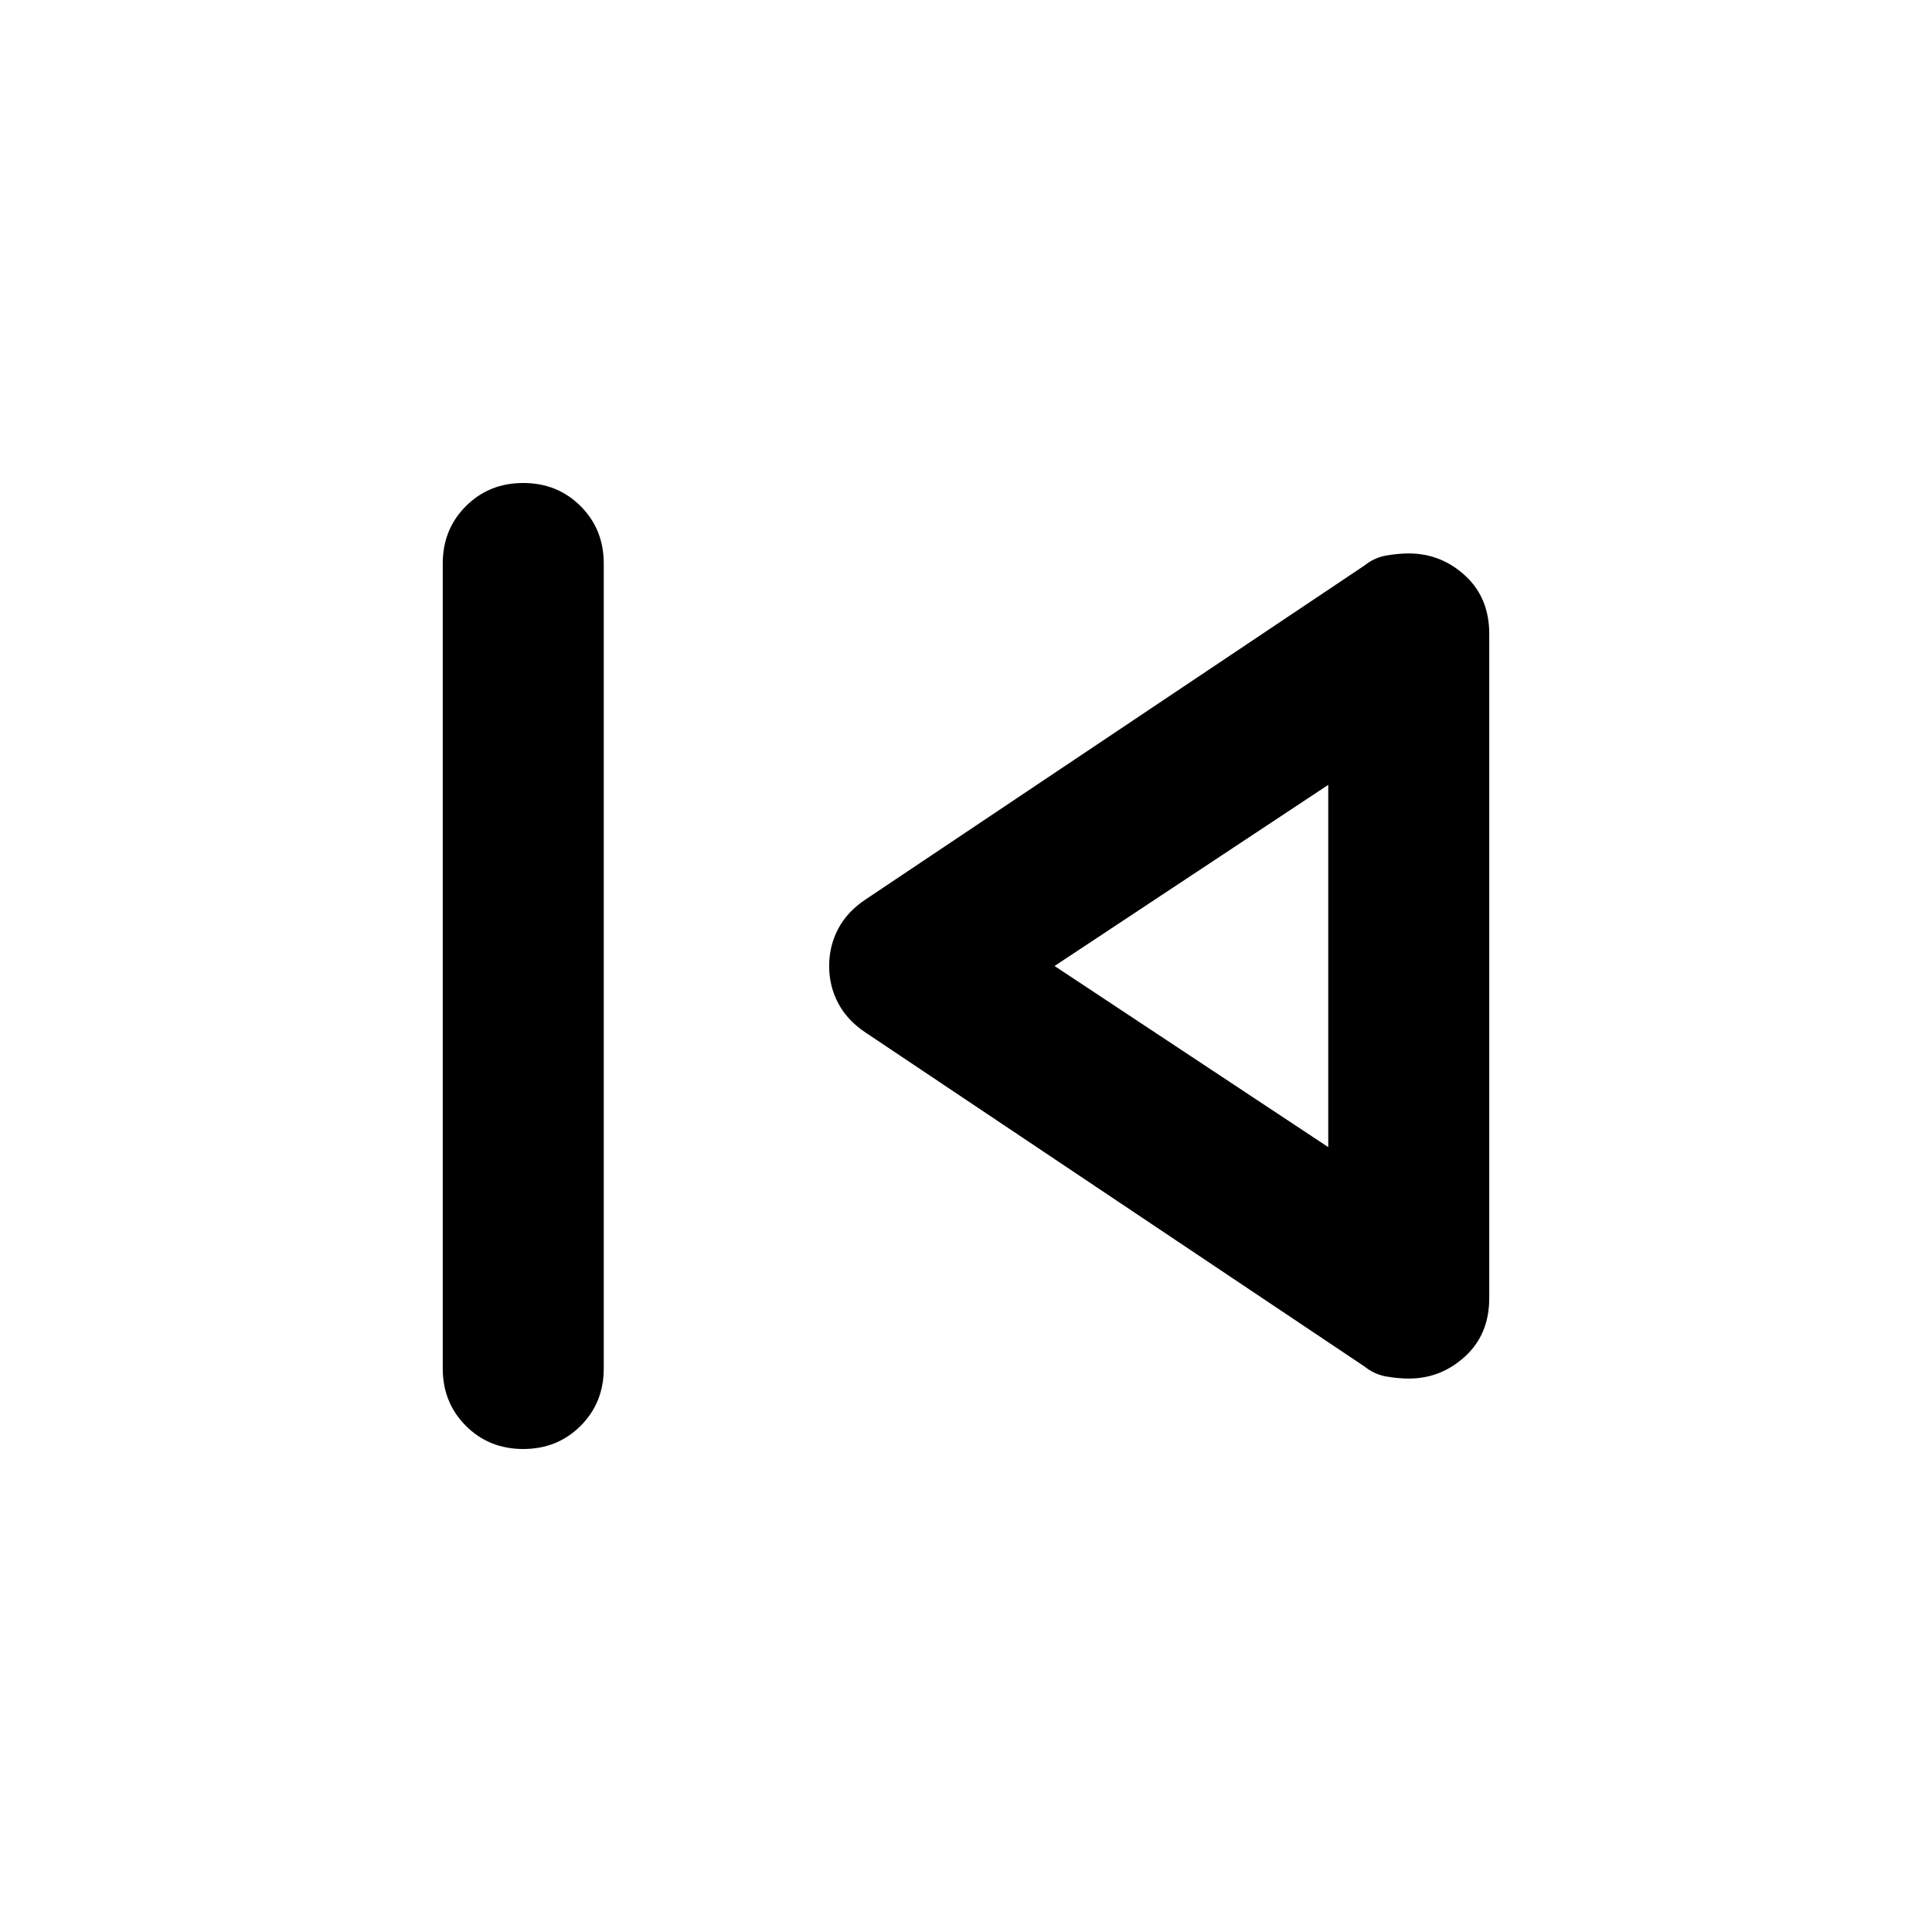
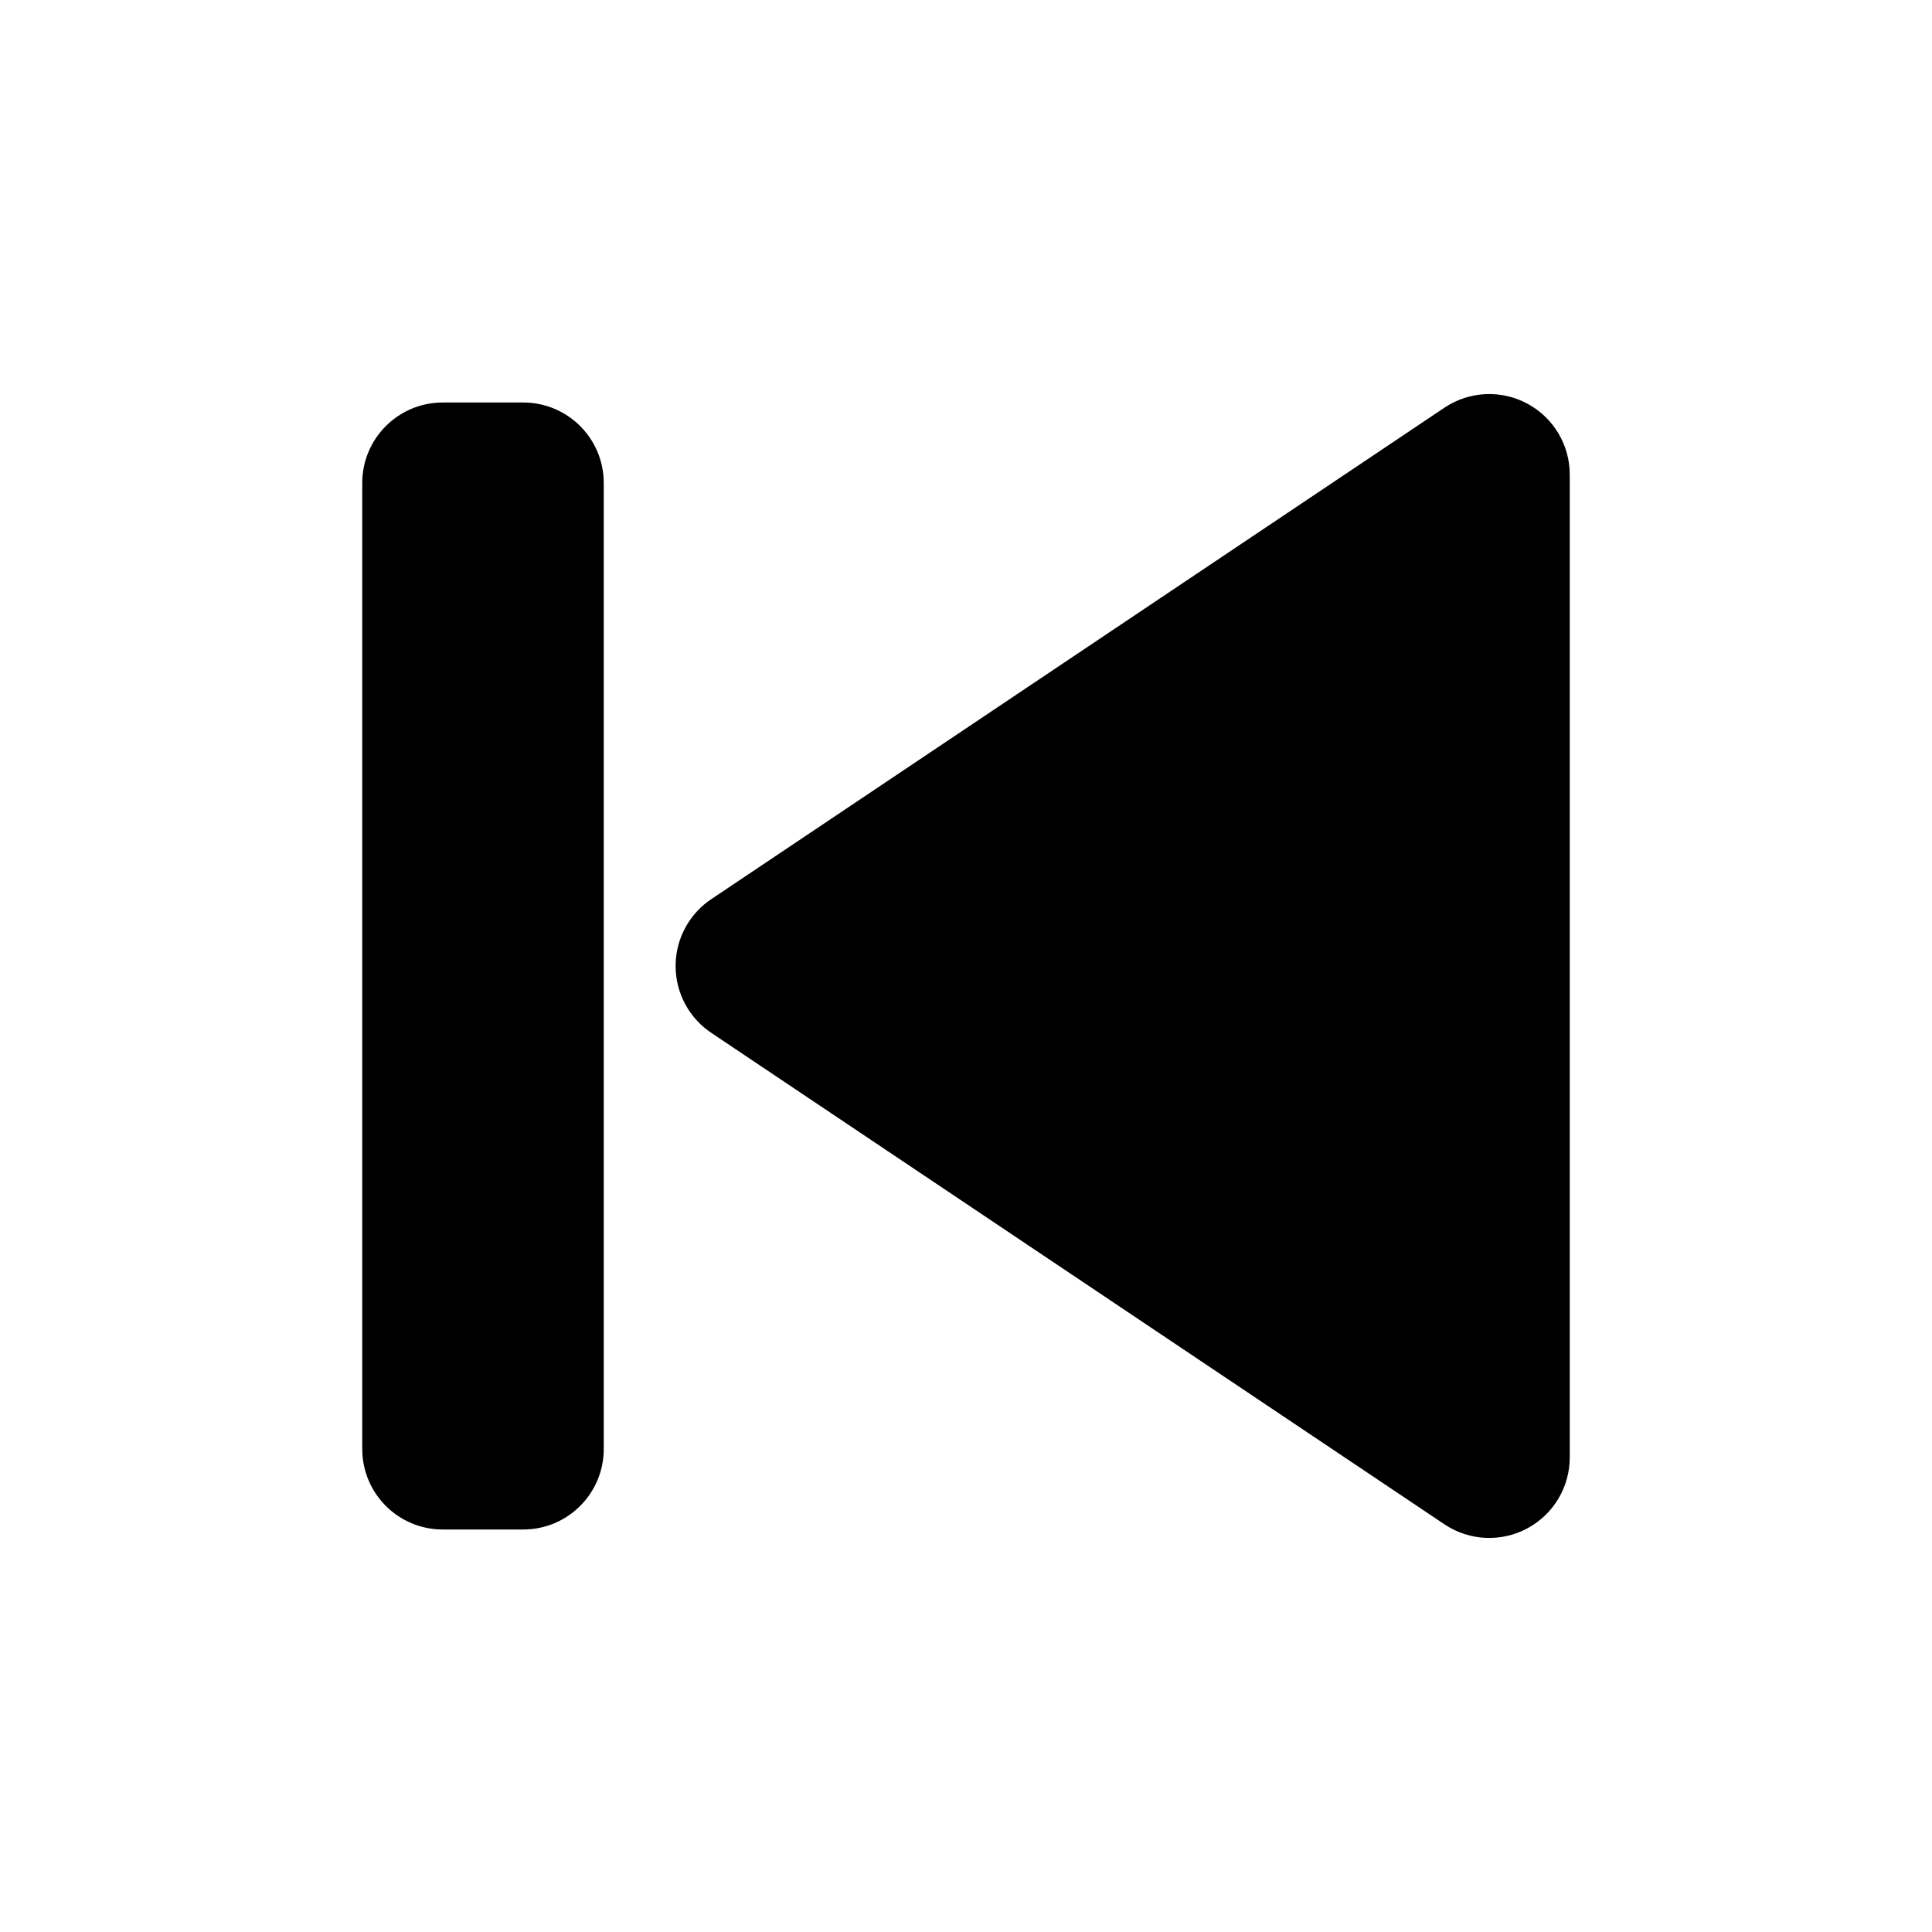
- <svg xmlns="http://www.w3.org/2000/svg" viewBox="0 0 960 960" width="960" height="960">
-   <path d="M 300 680 V 280 Q 300 263 288.5 251.5 Q 277 240 260 240 Q 243 240 231.5 251.5 Q 220 263 220 280 V 680 Q 220 697 231.5 708.5 Q 243 720 260 720 Q 277 720 288.5 708.5 Q 300 697 300 680 Z M 740 645 V 315 Q 740 297 728 286 Q 716 275 700 275 Q 695 275 689 276 Q 683 277 678 281 L 430 447 Q 421 453 416.5 461.5 Q 412 470 412 480 Q 412 490 416.5 498.5 Q 421 507 430 513 L 678 679 Q 683 683 689 684 Q 695 685 700 685 Q 716 685 728 674 Q 740 663 740 645 Z M 660 480 Z M 660 570 L 524 480 L 660 390 V 570 Z" />
+ <svg xmlns="http://www.w3.org/2000/svg" viewBox="0 0 24 24" width="24" height="24">
+   <path d="M19.5 5.9a1 1 0 0 0-1.55-.84l-9.1 6.1a1 1 0 0 0 0 1.68l9.1 6.1a1 1 0 0 0 1.55-.84zM5.5 5h1a1 1 0 0 1 1 1v12a1 1 0 0 1-1 1h-1a1 1 0 0 1-1-1V6a1 1 0 0 1 1-1z" />
</svg>
